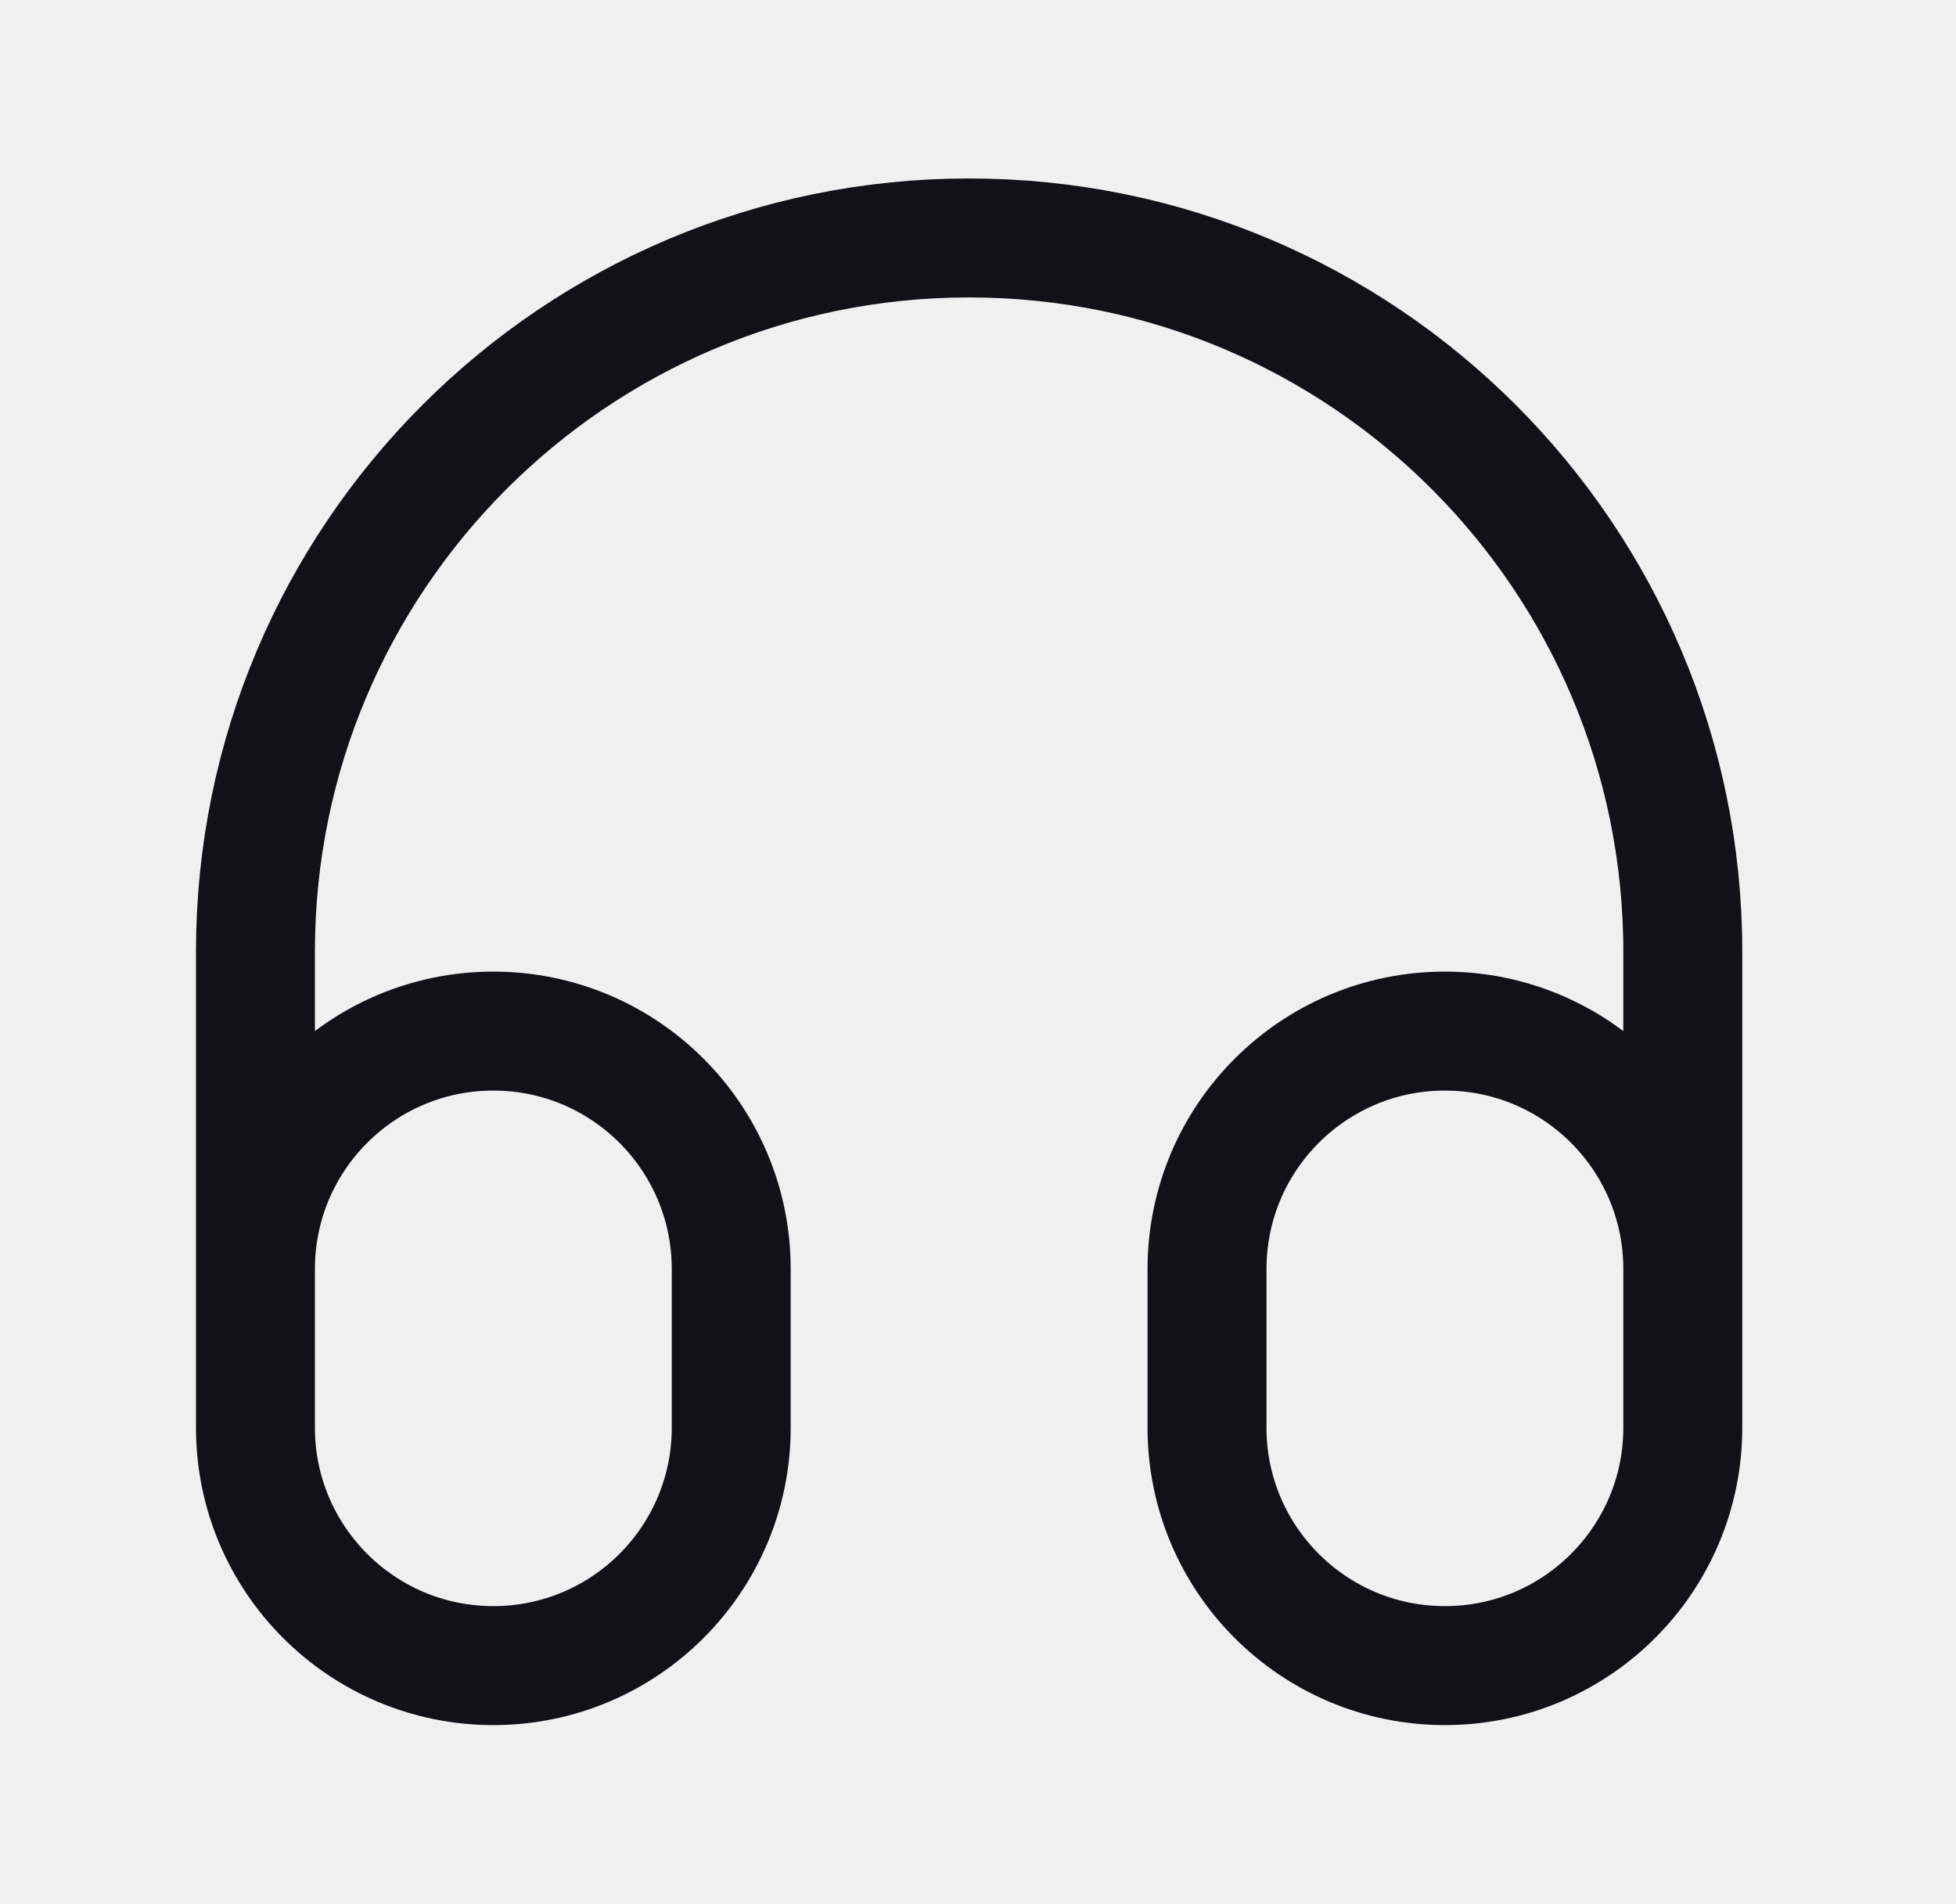
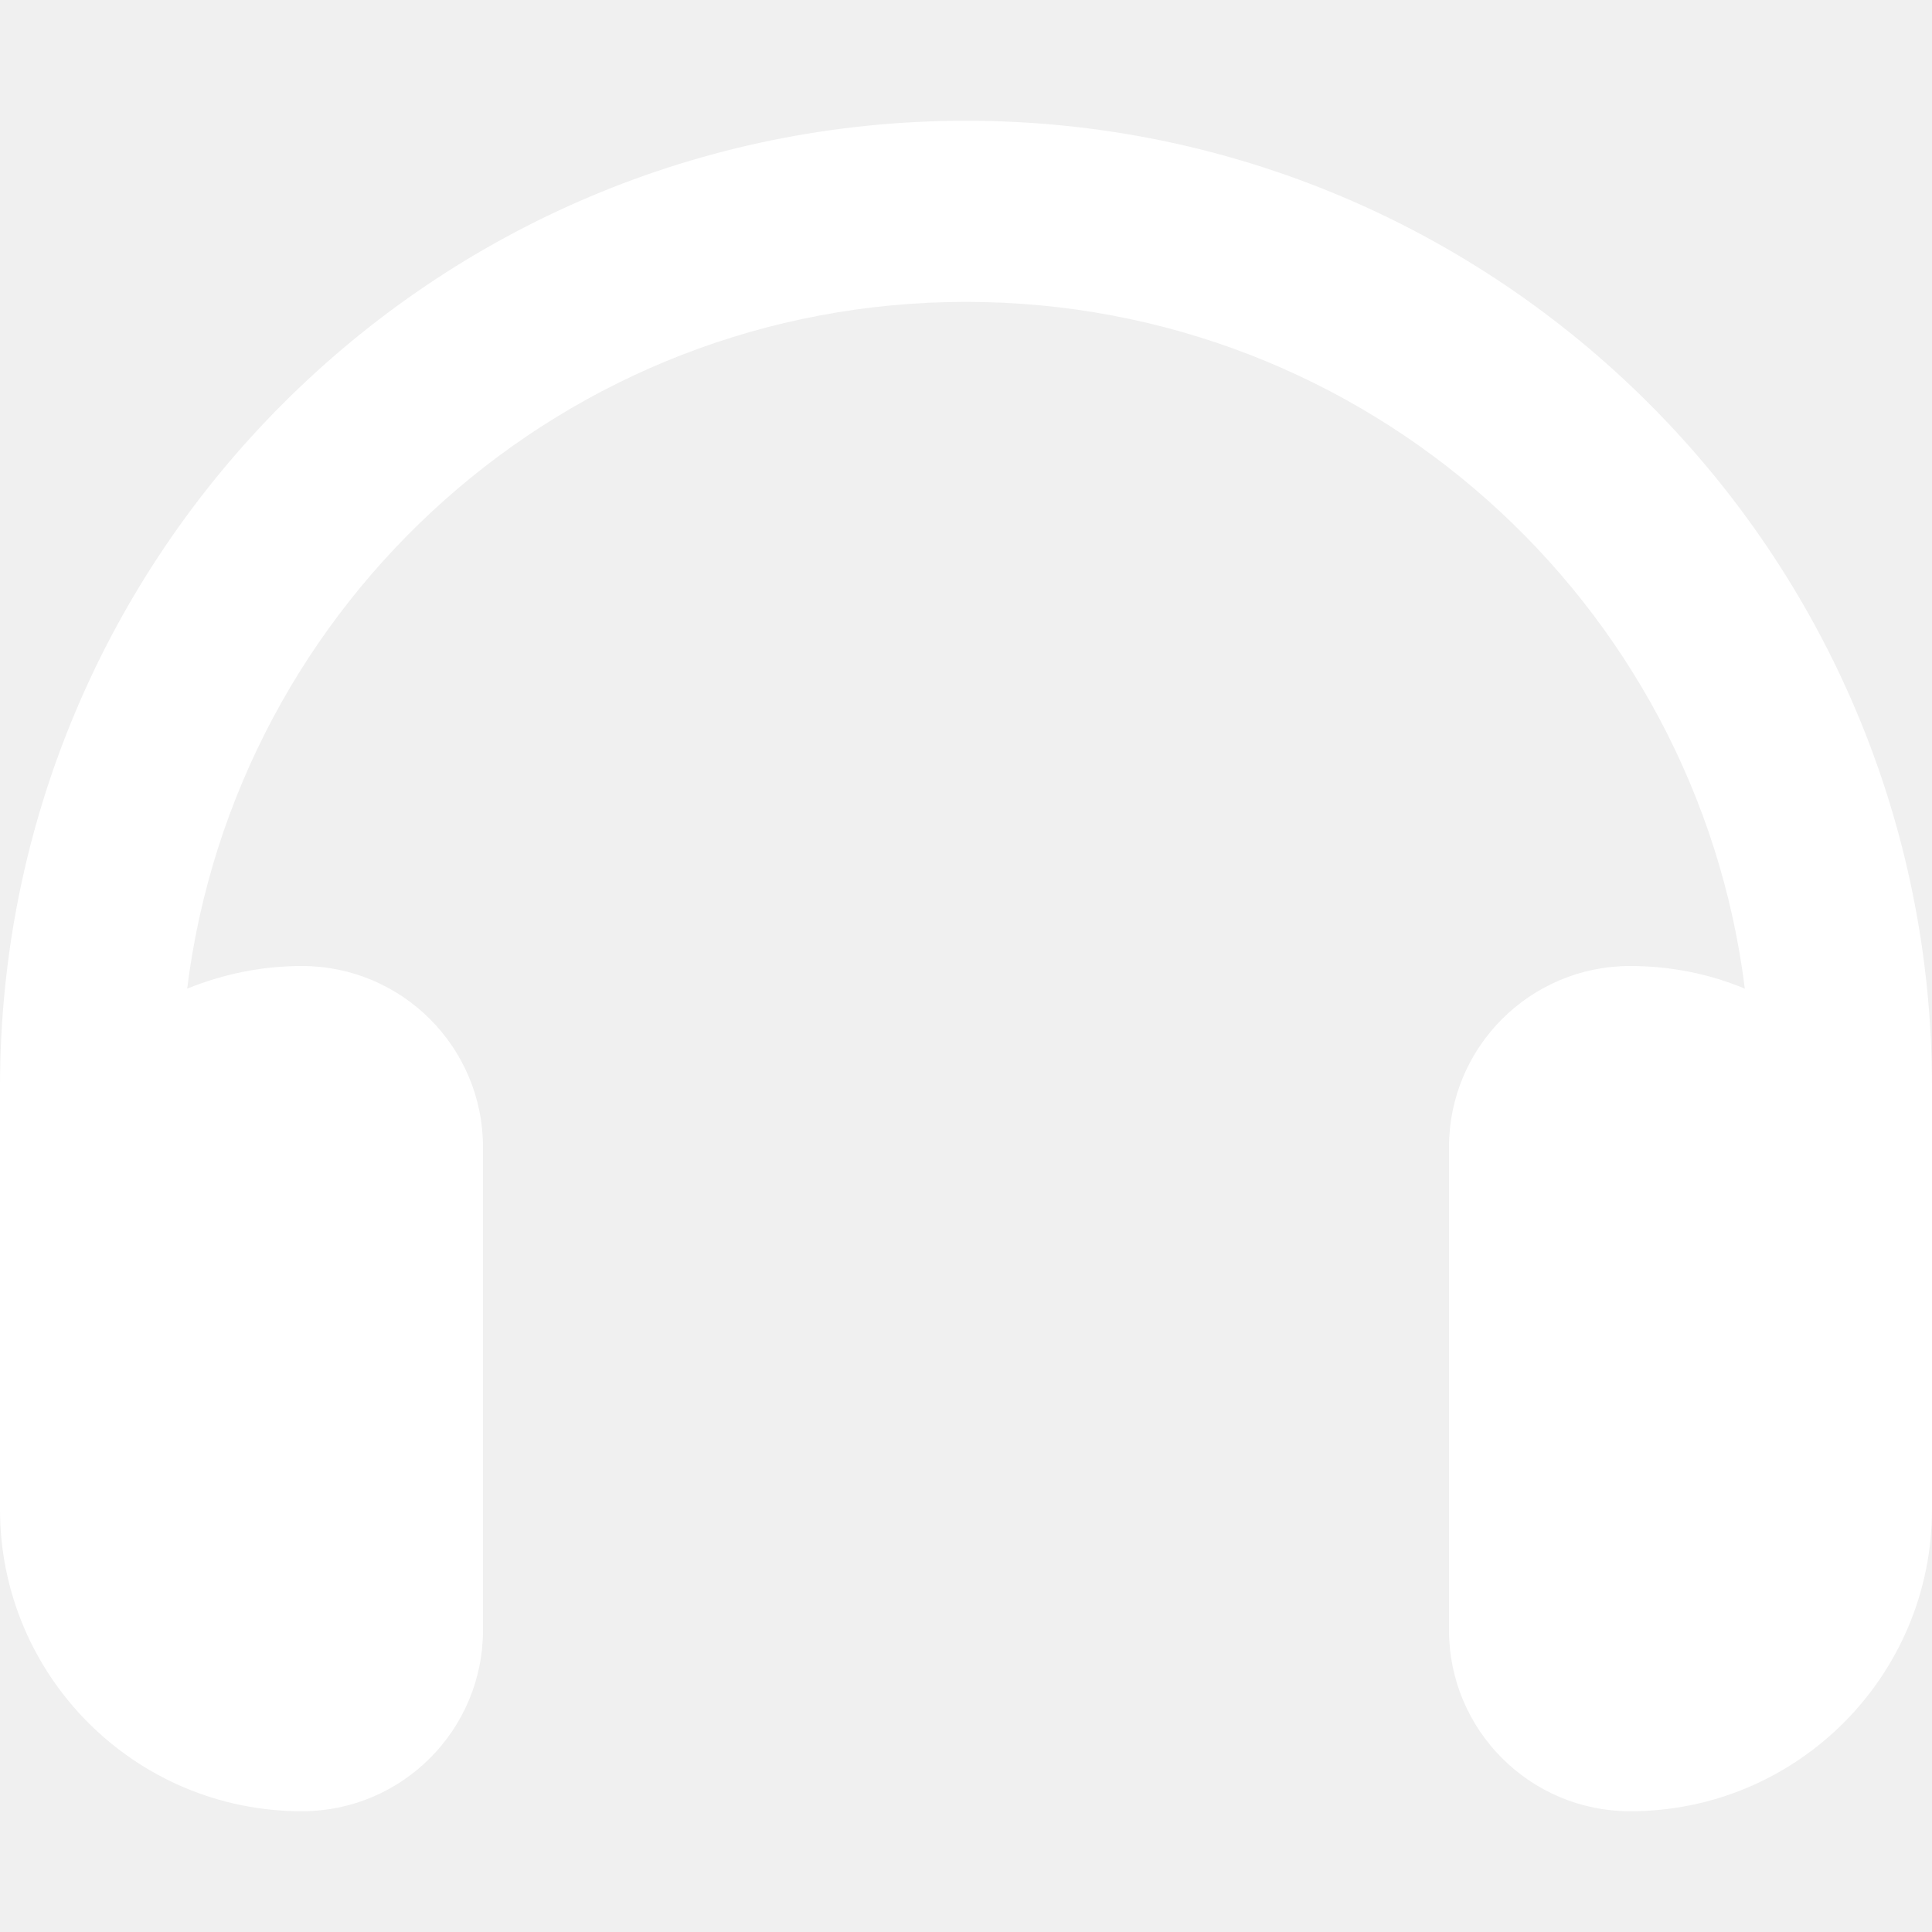
- <svg xmlns="http://www.w3.org/2000/svg" width="37" height="36" viewBox="0 0 37 36" fill="none">
-   <path d="M31.832 24V27C31.832 29.485 29.817 31.5 27.332 31.5C24.847 31.5 22.832 29.485 22.832 27V24C22.832 21.515 24.847 19.5 27.332 19.5C29.817 19.5 31.832 21.515 31.832 24ZM31.832 24V18C31.832 10.544 25.788 4.5 18.332 4.5C10.876 4.5 4.832 10.544 4.832 18V24M4.832 24V27C4.832 29.485 6.847 31.5 9.332 31.5C11.817 31.5 13.832 29.485 13.832 27V24C13.832 21.515 11.817 19.5 9.332 19.5C6.847 19.5 4.832 21.515 4.832 24Z" stroke="#131118" stroke-width="2.25" stroke-linecap="square" stroke-linejoin="round" />
+ <svg xmlns="http://www.w3.org/2000/svg" height="14" width="14" viewBox="0 0 512 512">
+   <path opacity="1" fill="white" d="M256 80C149.9 80 62.4 159.4 49.6 262c9.4-3.8 19.6-6 30.4-6c26.5 0 48 21.5 48 48V432c0 26.5-21.5 48-48 48c-44.2 0-80-35.8-80-80V384 336 288C0 146.6 114.6 32 256 32s256 114.6 256 256v48 48 16c0 44.2-35.8 80-80 80c-26.5 0-48-21.5-48-48V304c0-26.5 21.5-48 48-48c10.8 0 21 2.1 30.4 6C449.6 159.4 362.1 80 256 80z" />
</svg>
